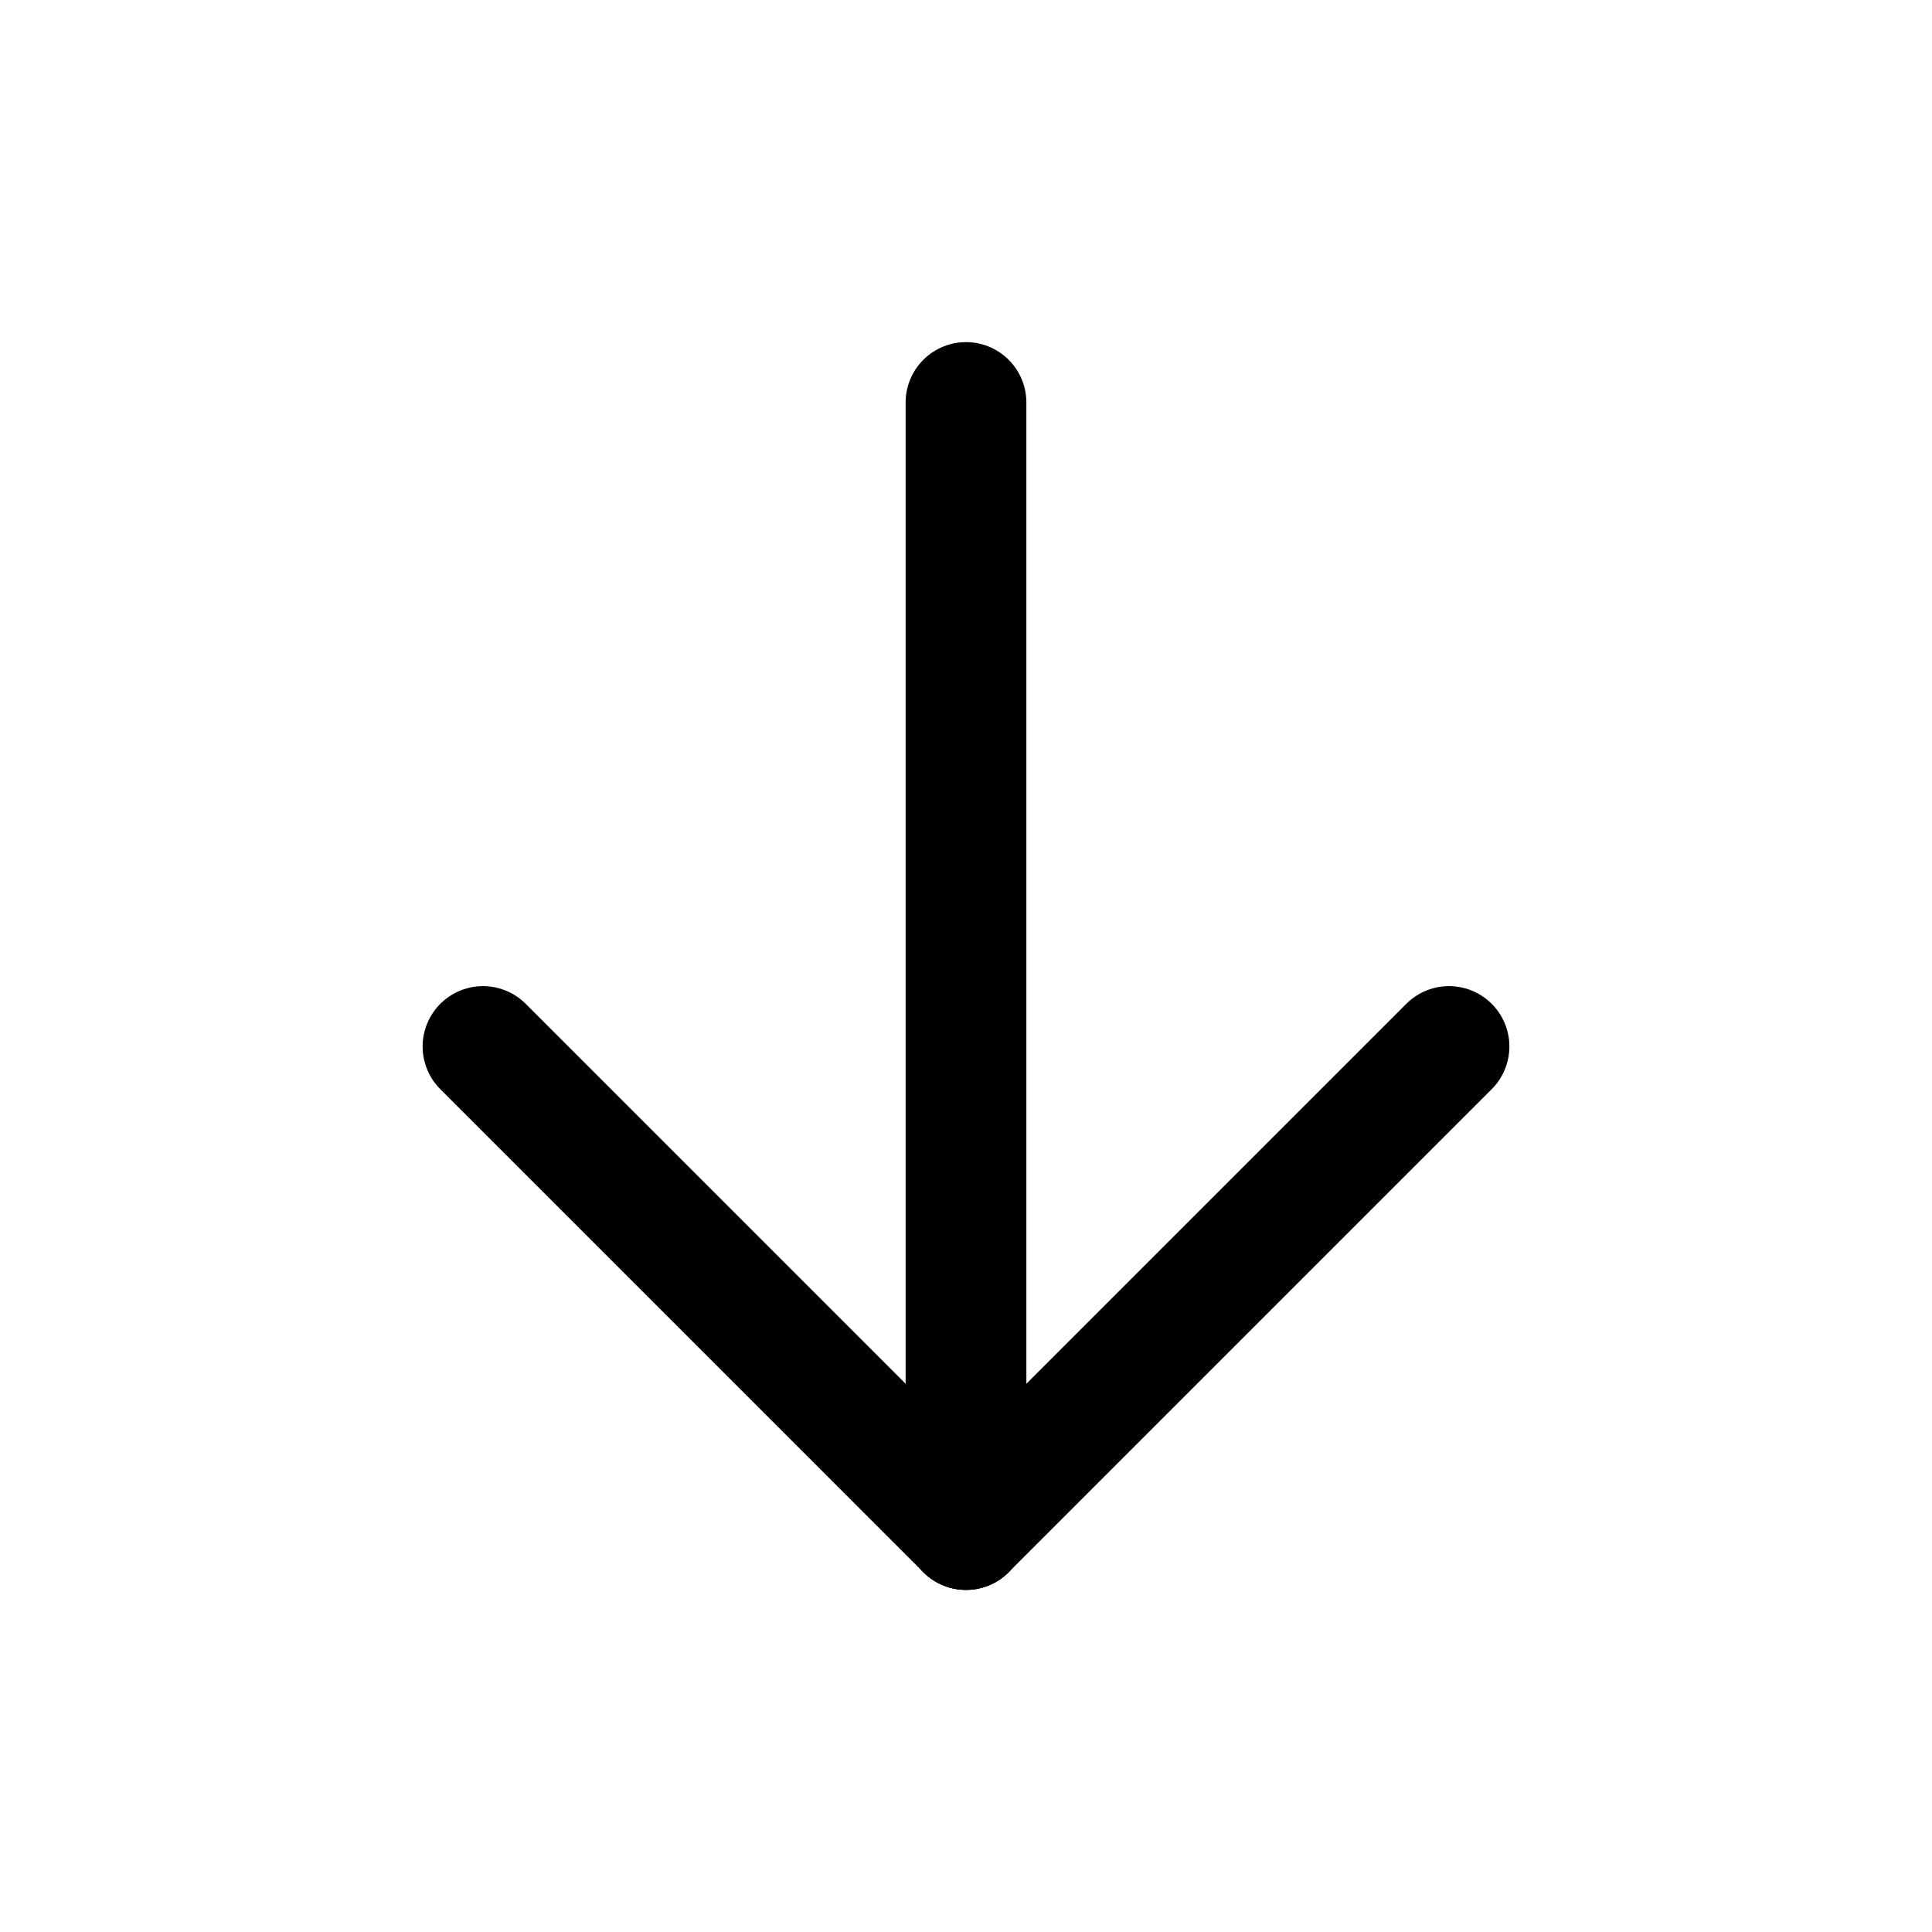
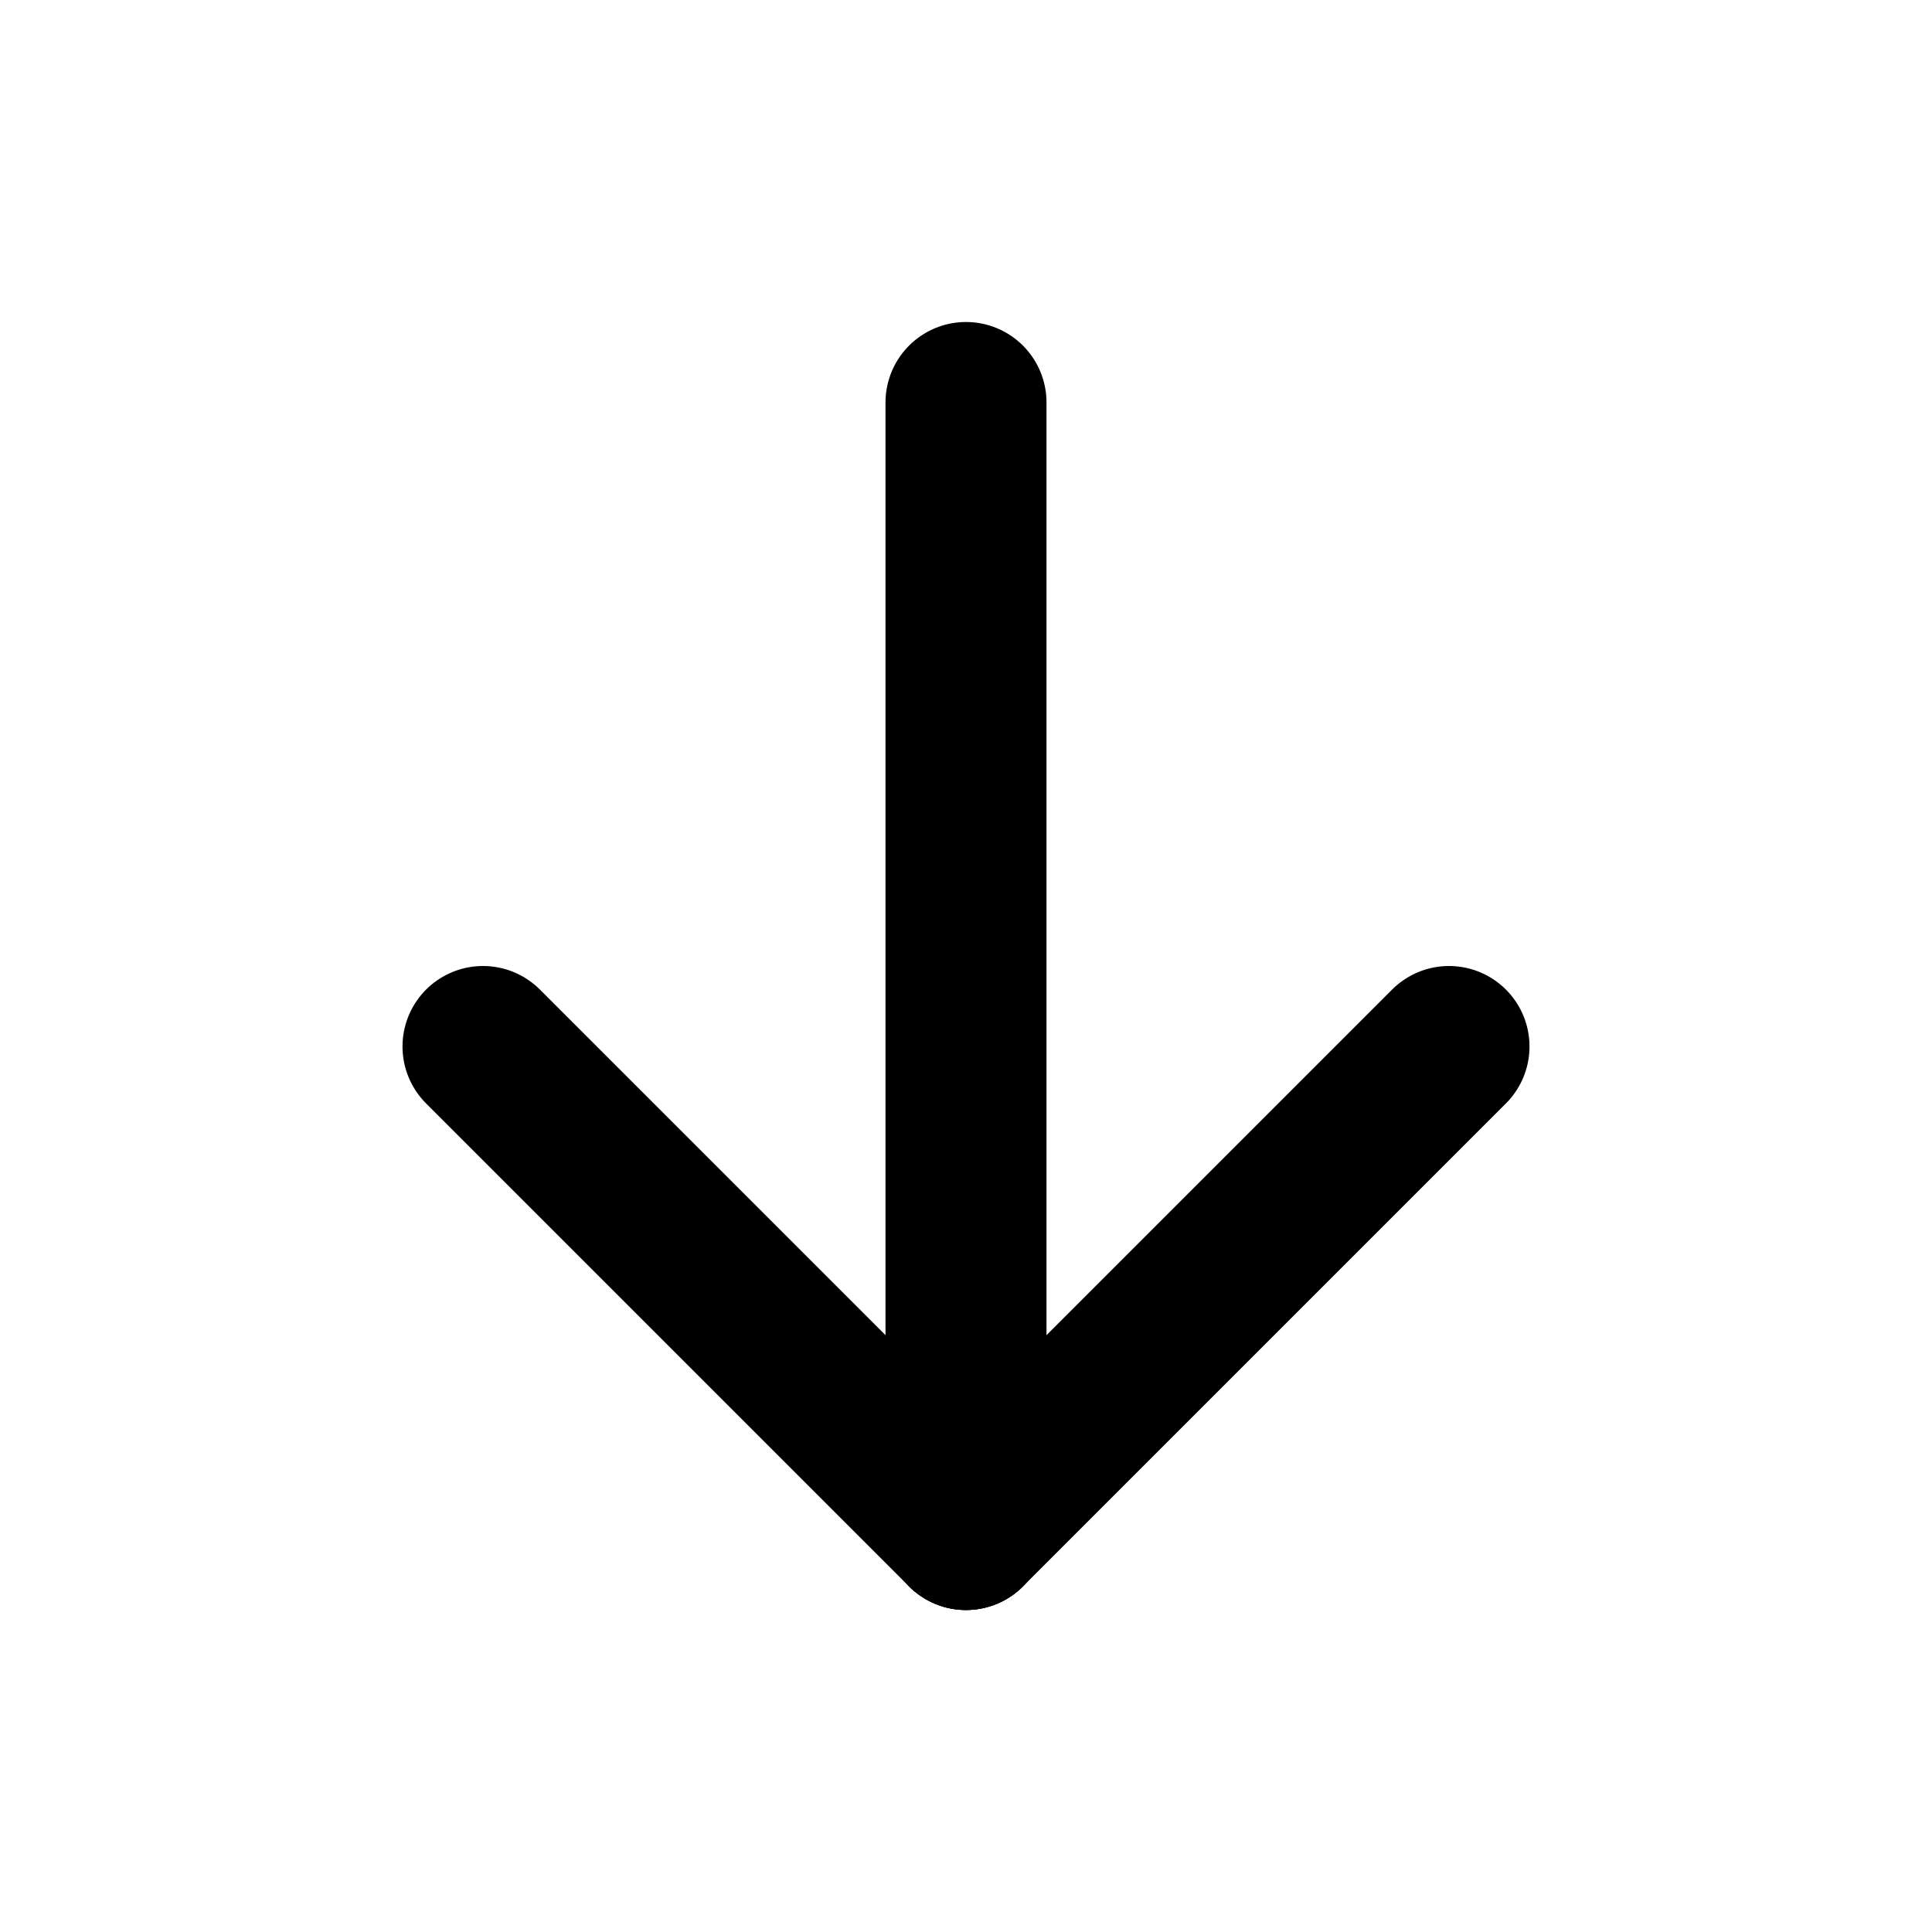
- <svg xmlns="http://www.w3.org/2000/svg" class="icon icon-tabler icon-tabler-arrow-down" width="100" height="100" viewBox="0 0 24 24" stroke-width="1.5" stroke="#000000" fill="none" stroke-linecap="round" stroke-linejoin="round">
+ <svg xmlns="http://www.w3.org/2000/svg" class="icon icon-tabler icon-tabler-arrow-down" width="100" height="100" viewBox="0 0 24 24" stroke-width="2" stroke="#000000" fill="none" stroke-linecap="round" stroke-linejoin="round">
  <path stroke="none" d="M0 0h24v24H0z" fill="none" />
  <line x1="12" y1="5" x2="12" y2="19" />
  <line x1="18" y1="13" x2="12" y2="19" />
  <line x1="6" y1="13" x2="12" y2="19" />
</svg>
